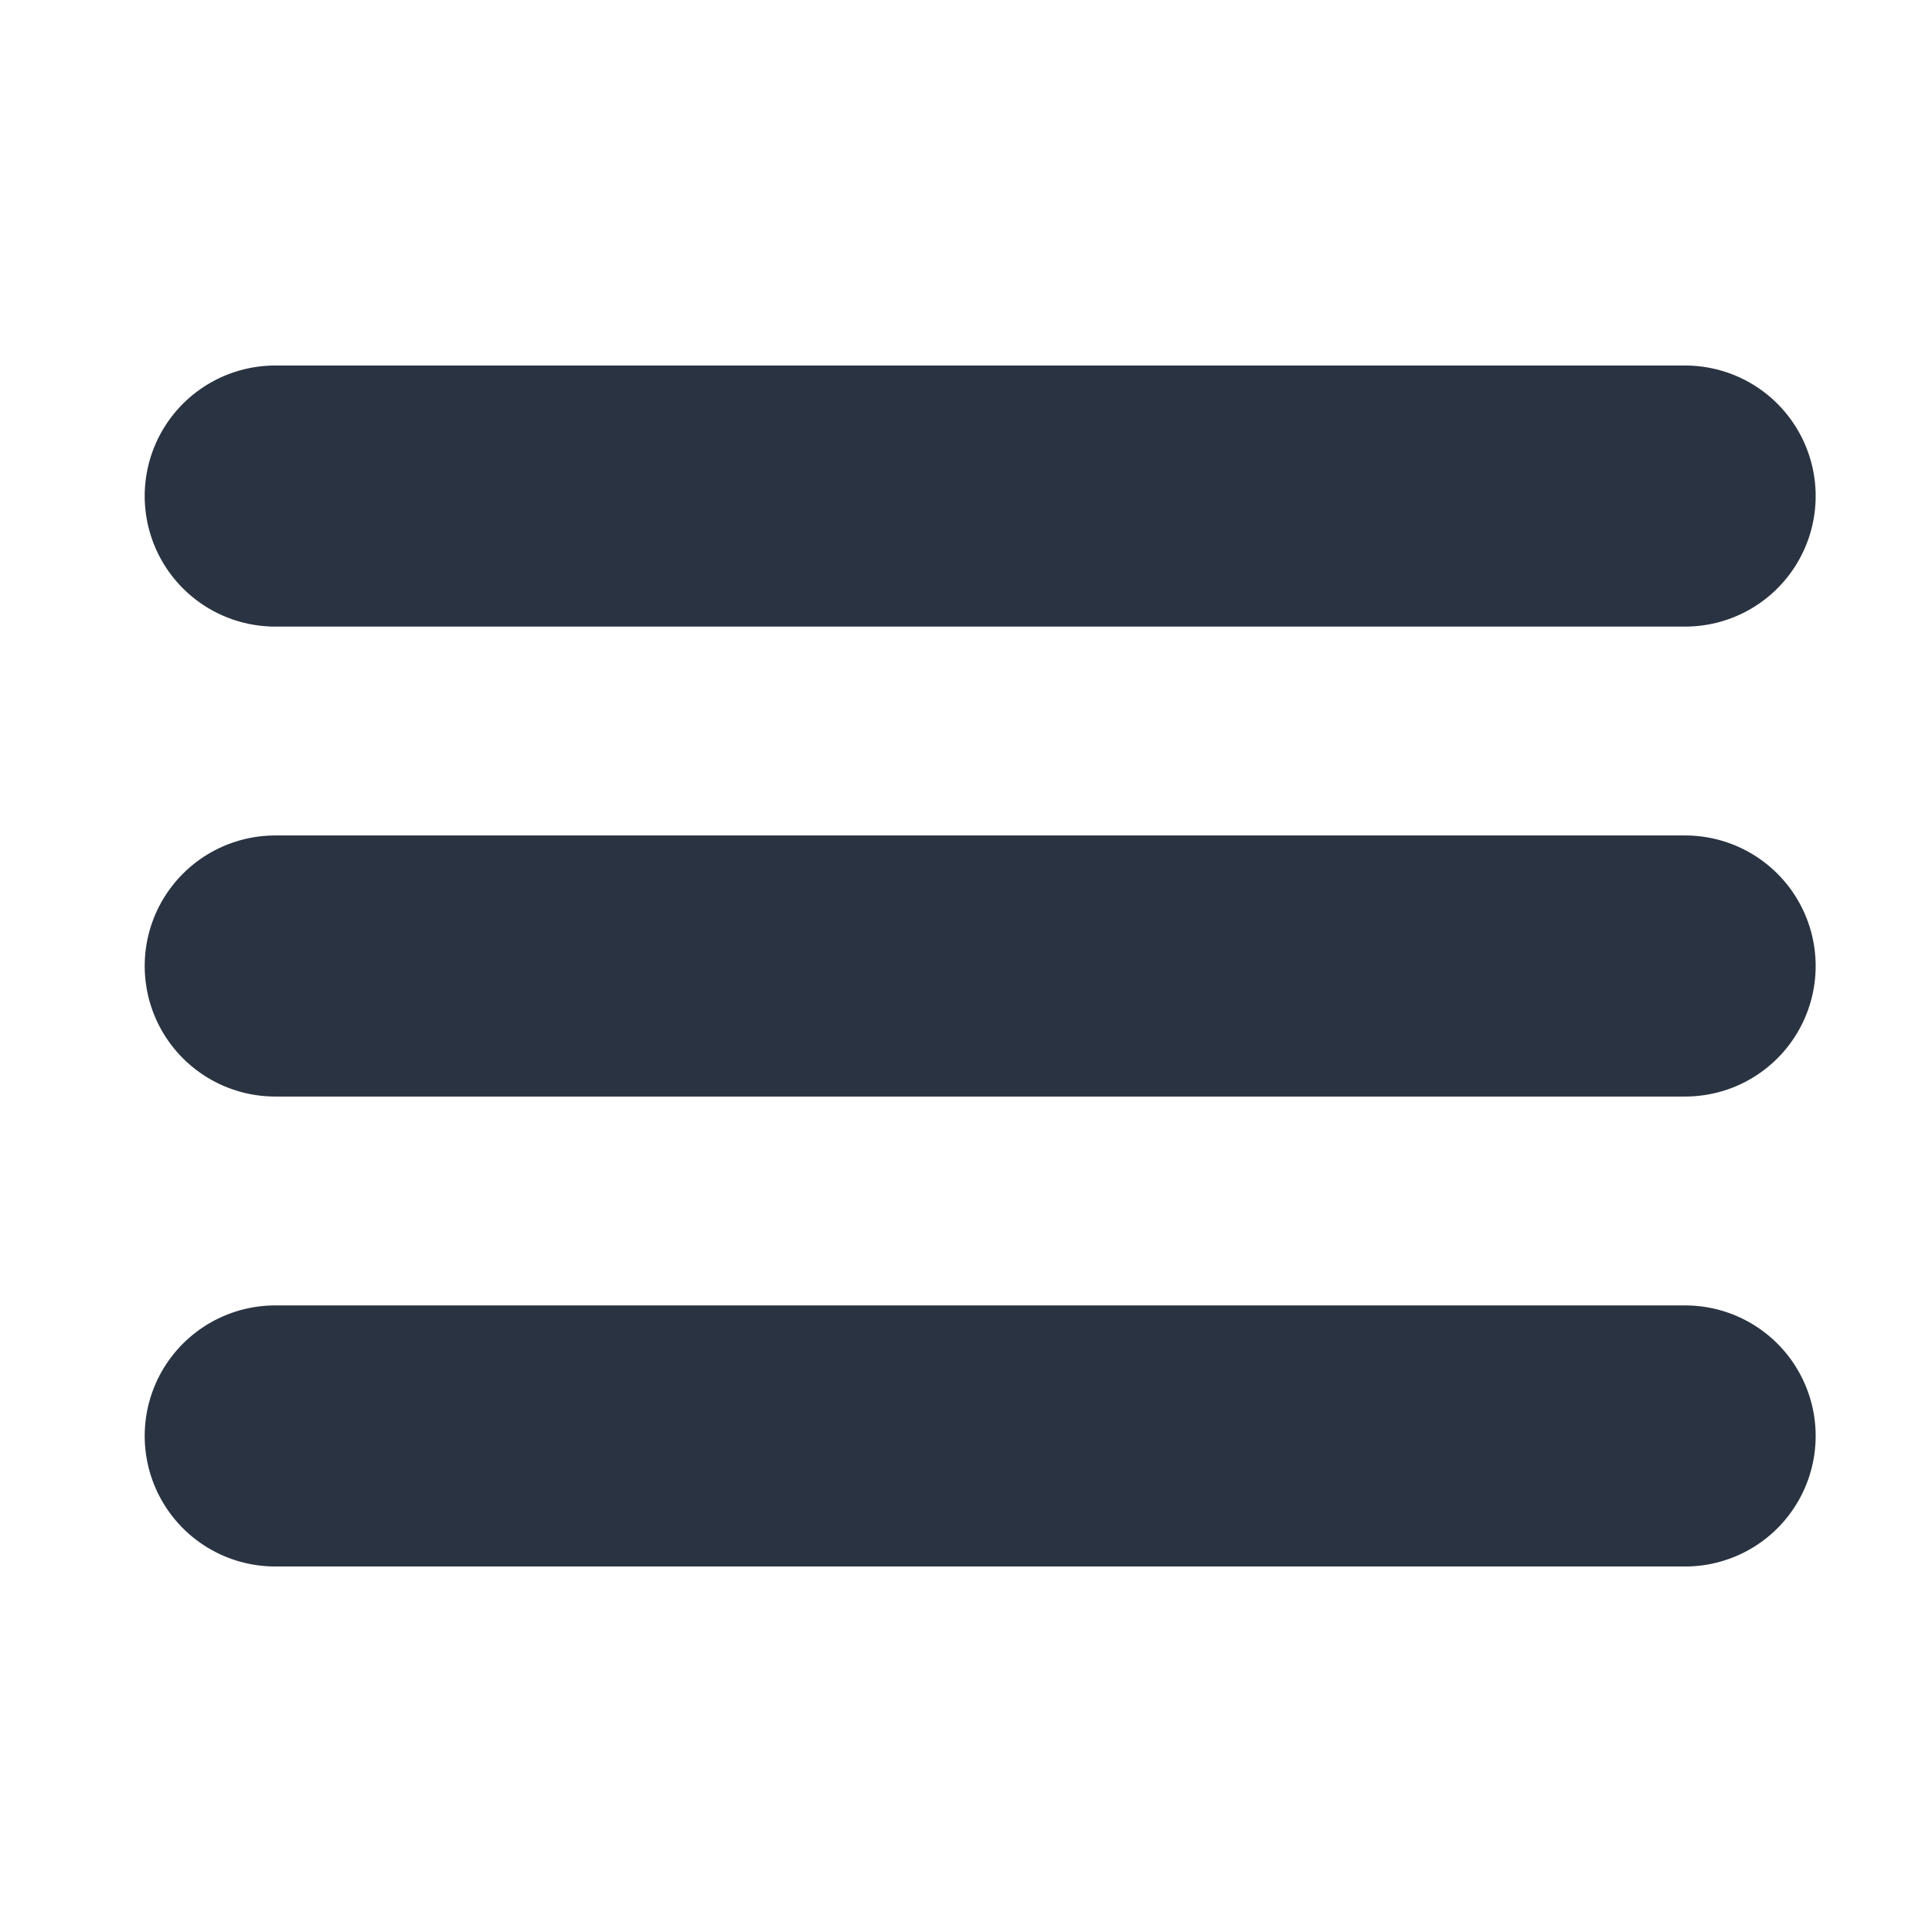
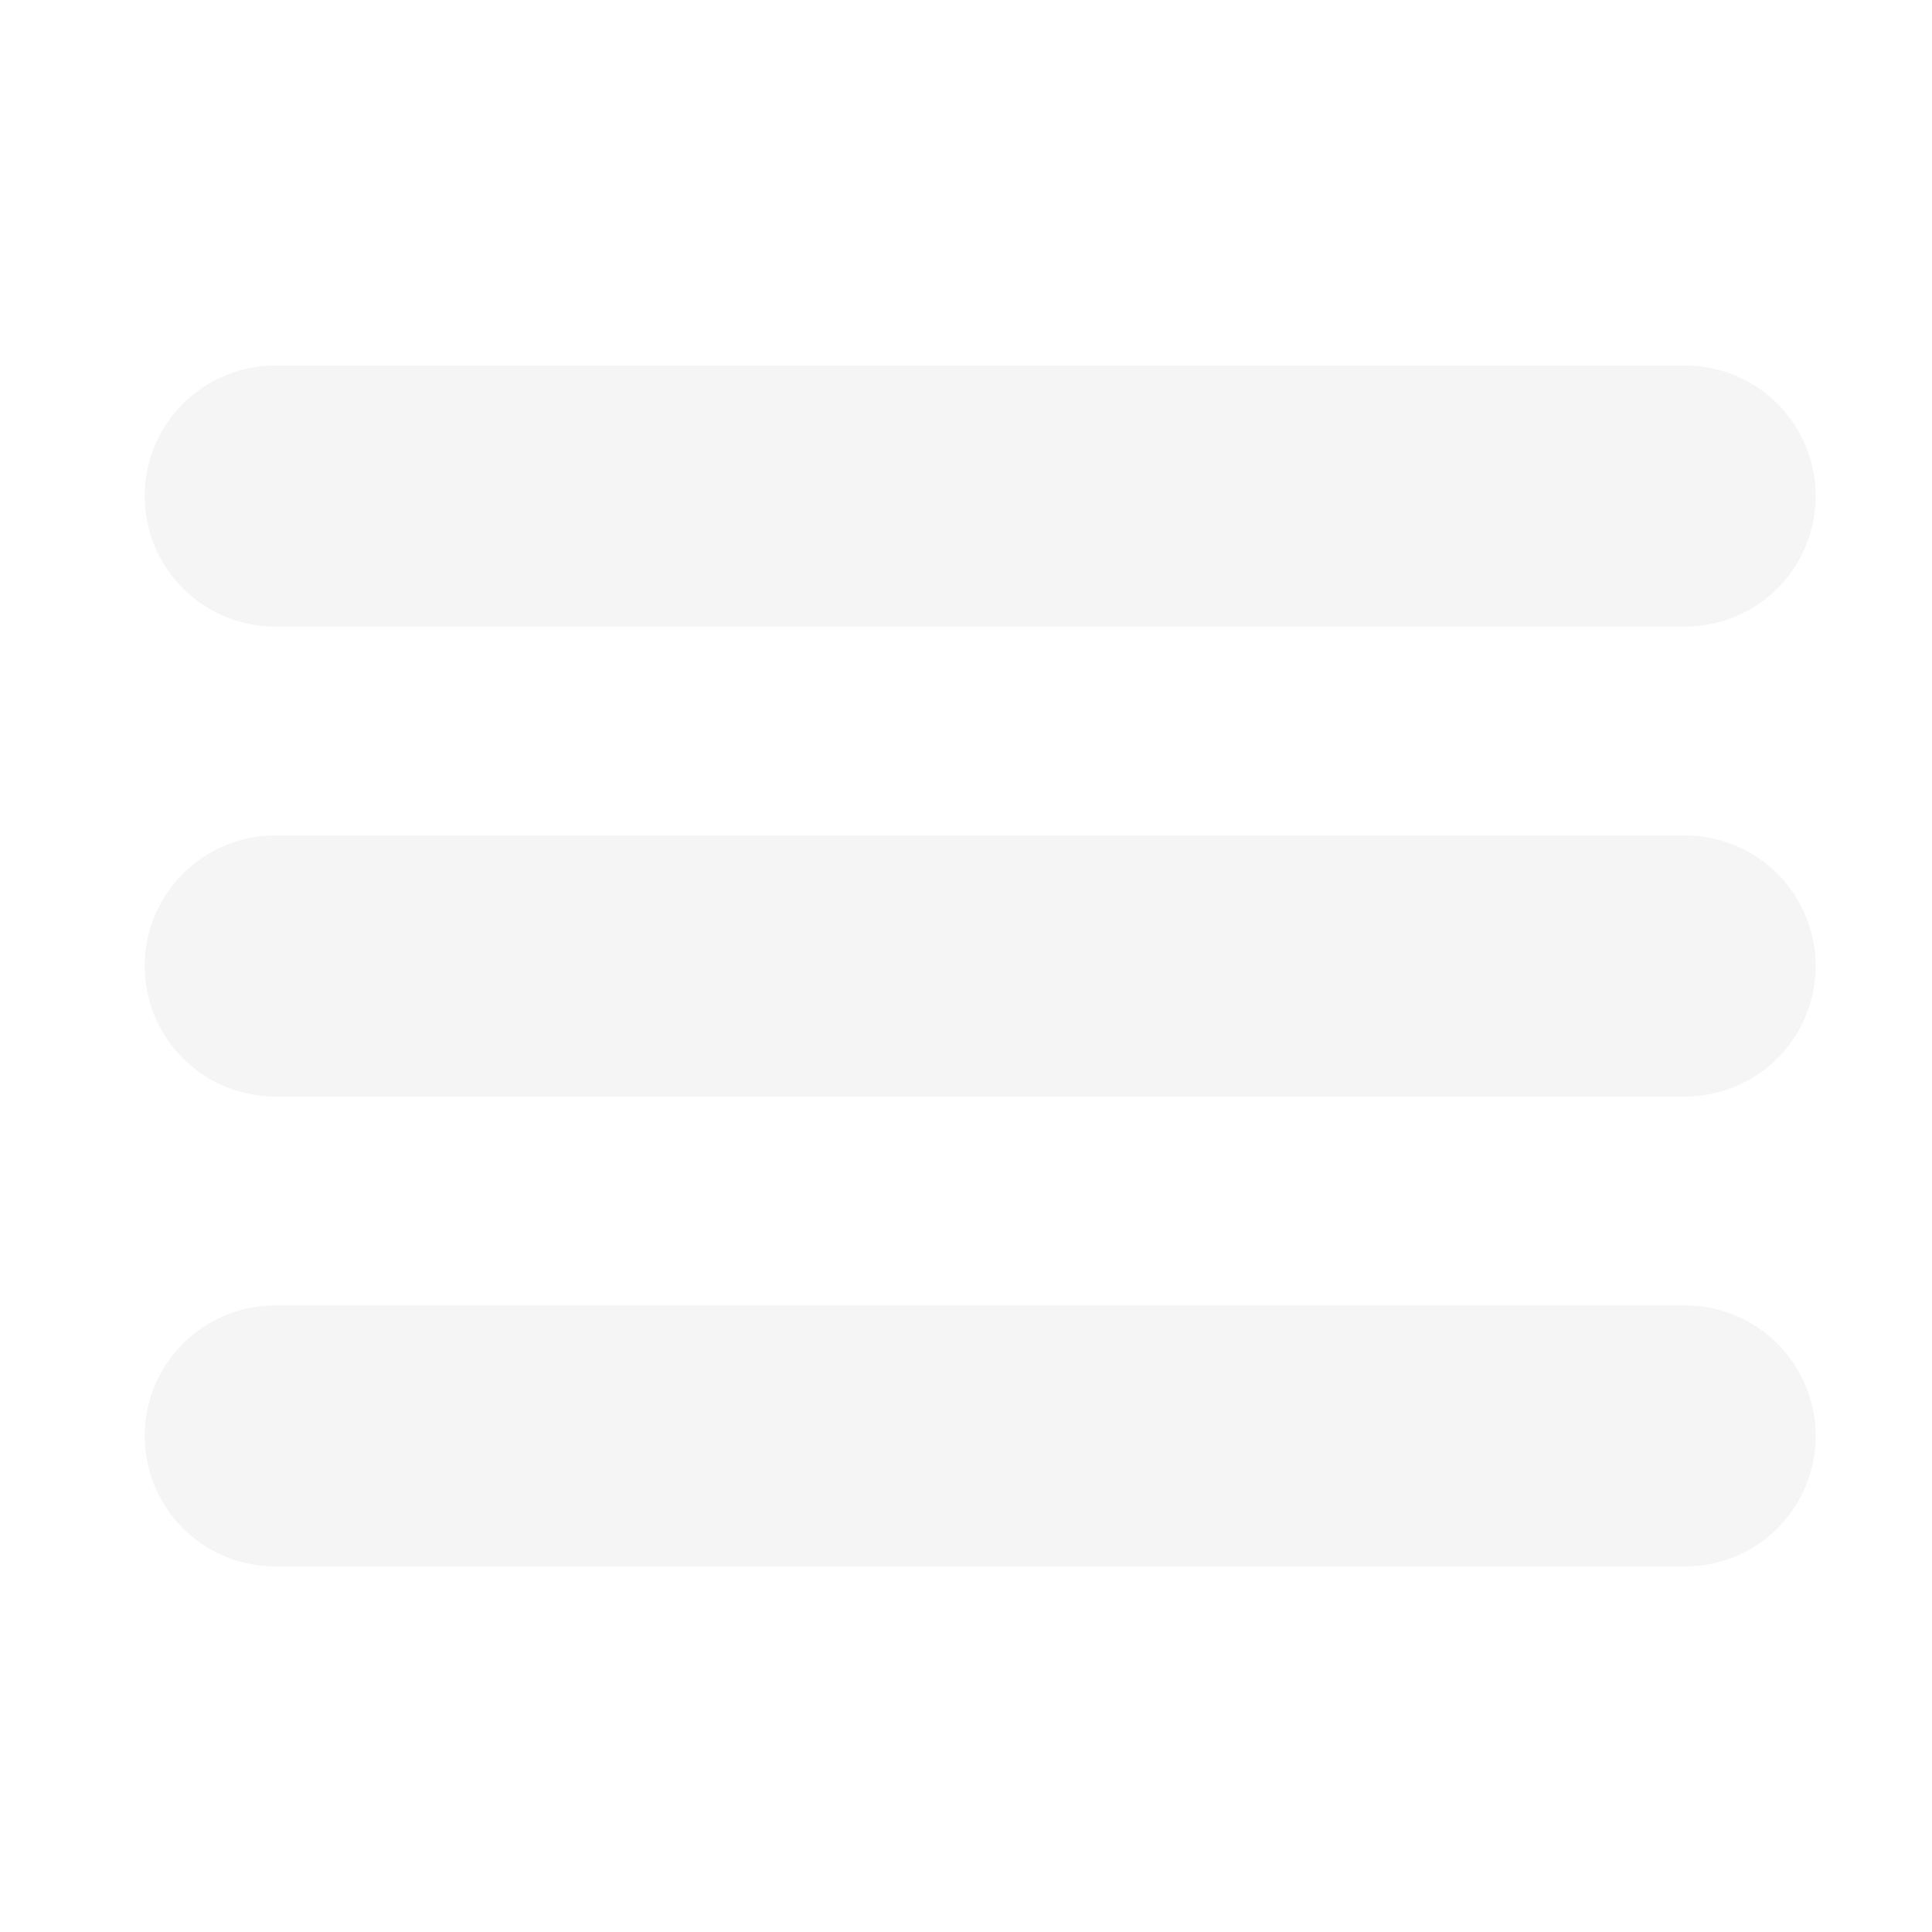
<svg xmlns="http://www.w3.org/2000/svg" width="37" height="37" viewBox="0 0 37 37" fill="none">
-   <path d="M5.271 18.5H32.272" stroke="#2A3341" stroke-width="5" stroke-linecap="round" stroke-linejoin="round" />
-   <path d="M5.271 9.5H32.272" stroke="#2A3341" stroke-width="5" stroke-linecap="round" stroke-linejoin="round" />
-   <path d="M5.271 27.5H32.272" stroke="#2A3341" stroke-width="5" stroke-linecap="round" stroke-linejoin="round" />
+   <path d="M5.271 18.5H32.272" stroke="#f5f5f5" stroke-width="5" stroke-linecap="round" stroke-linejoin="round" />
+   <path d="M5.271 9.5H32.272" stroke="#f5f5f5" stroke-width="5" stroke-linecap="round" stroke-linejoin="round" />
+   <path d="M5.271 27.5H32.272" stroke="#f5f5f5" stroke-width="5" stroke-linecap="round" stroke-linejoin="round" />
</svg>
